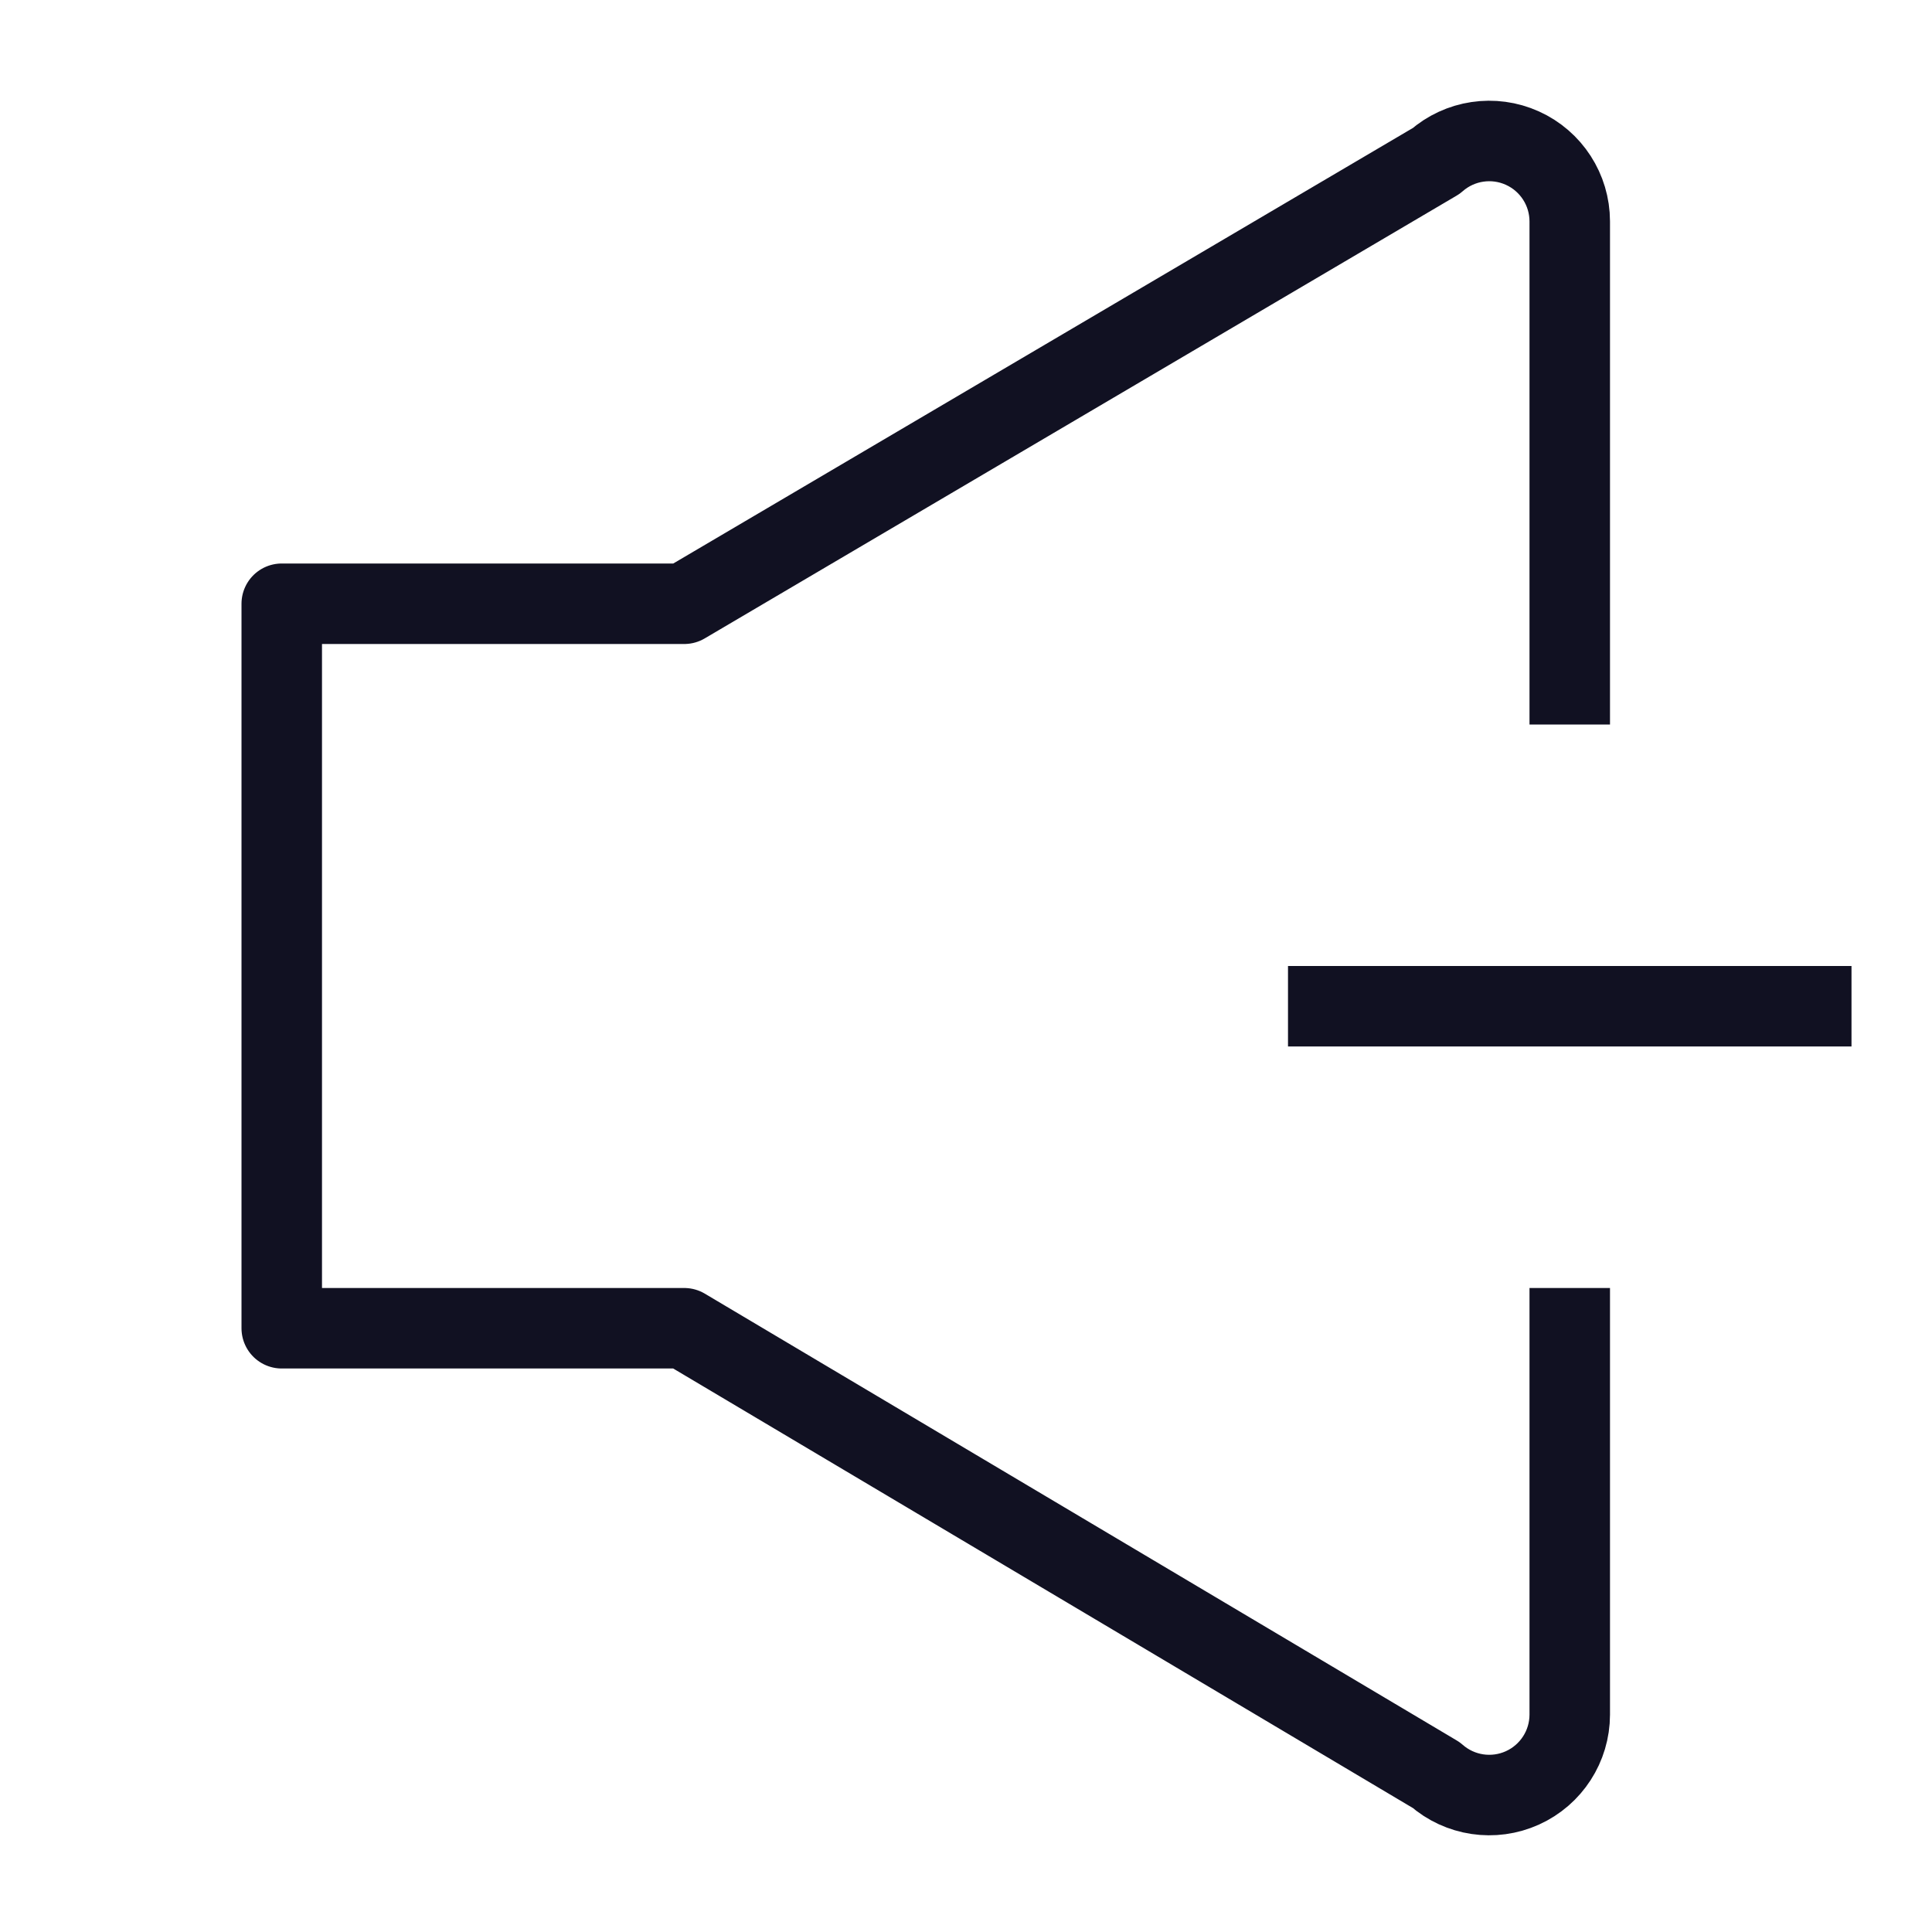
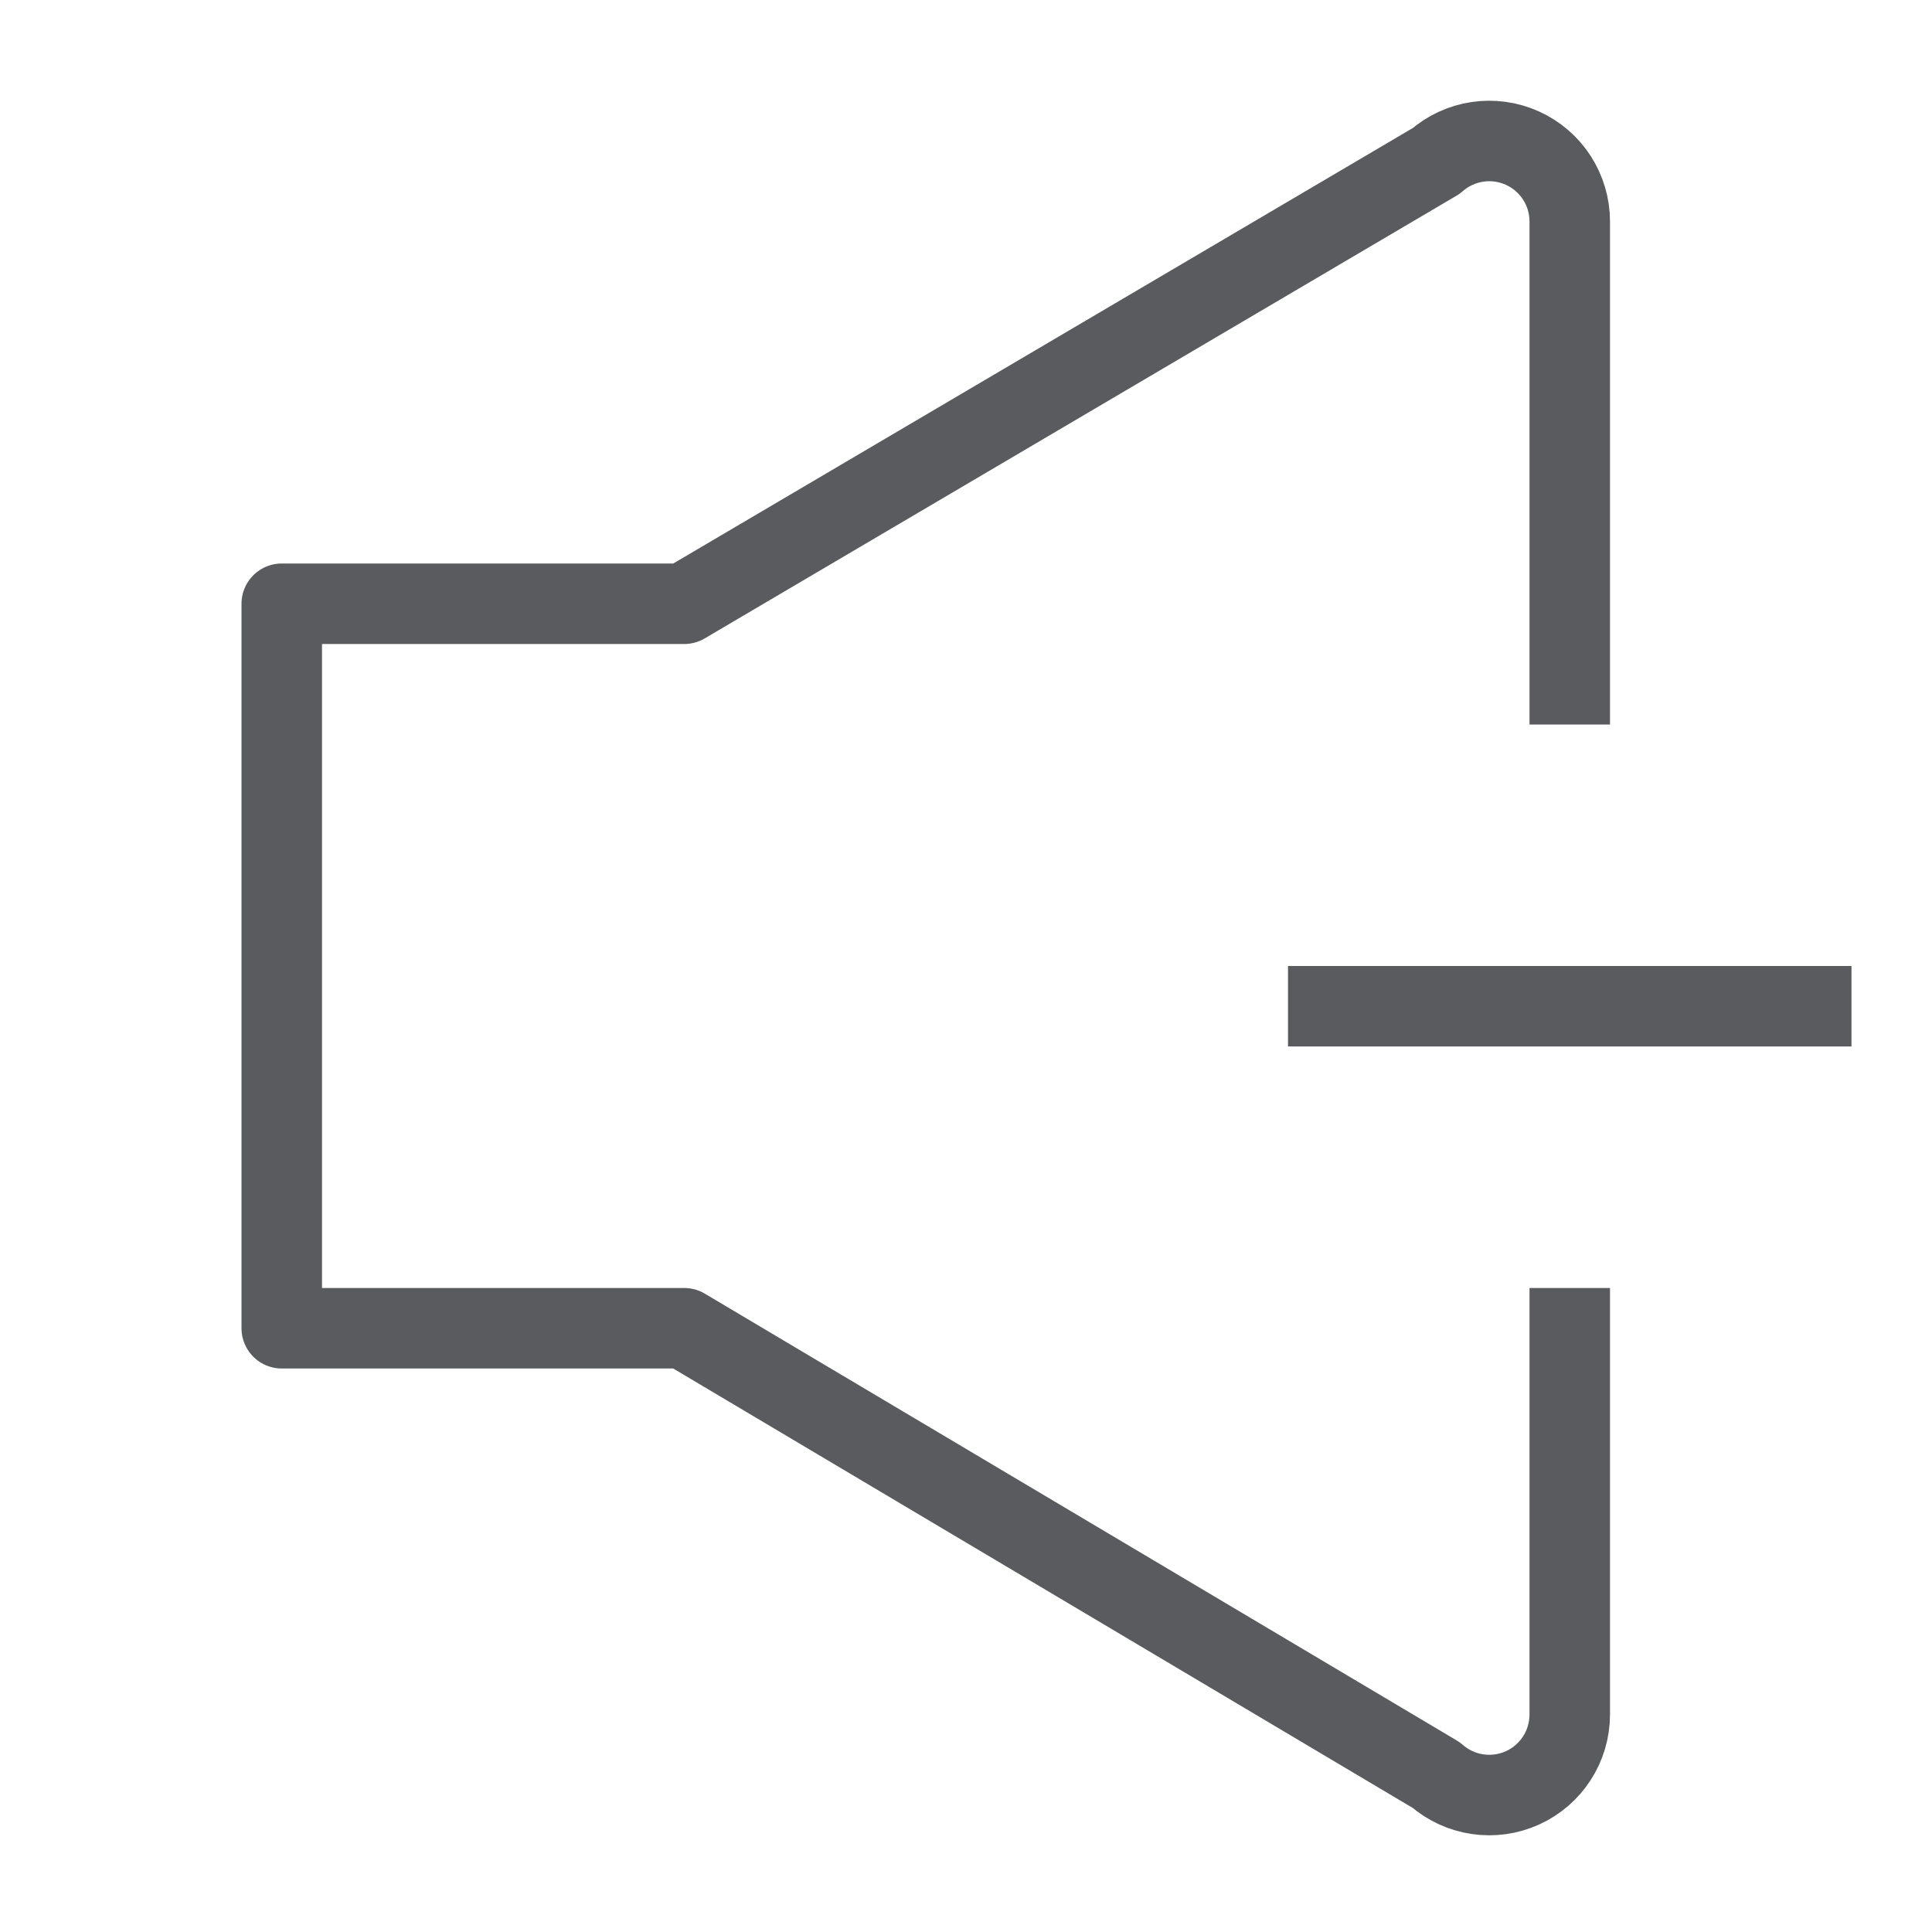
<svg xmlns="http://www.w3.org/2000/svg" viewBox="0 0 24 24">
  <g id="Layer_14" data-name="Layer 14">
-     <path d="M19.5,16.5v4.8a1,1,0,0,1-1.66.75L8.5,16.5h-5v-9h5L17.84,2a1,1,0,0,1,1.66.75V8.5" style="fill:none;stroke:#112;stroke-linecap:square;stroke-linejoin:round" />
-     <line x1="16.5" y1="12.5" x2="22.5" y2="12.5" style="fill:none;stroke:#112;stroke-linecap:square;stroke-linejoin:round" />
+     <path d="M19.5,16.5v4.8a1,1,0,0,1-1.66.75L8.5,16.5h-5v-9h5L17.84,2a1,1,0,0,1,1.66.75V8.5" style="fill:none;stroke:#5a5b5e;stroke-linecap:square;stroke-linejoin:round" />
+     <line x1="16.5" y1="12.5" x2="22.5" y2="12.5" style="fill:none;stroke:#5a5b5e;stroke-linecap:square;stroke-linejoin:round" />
  </g>
</svg>
